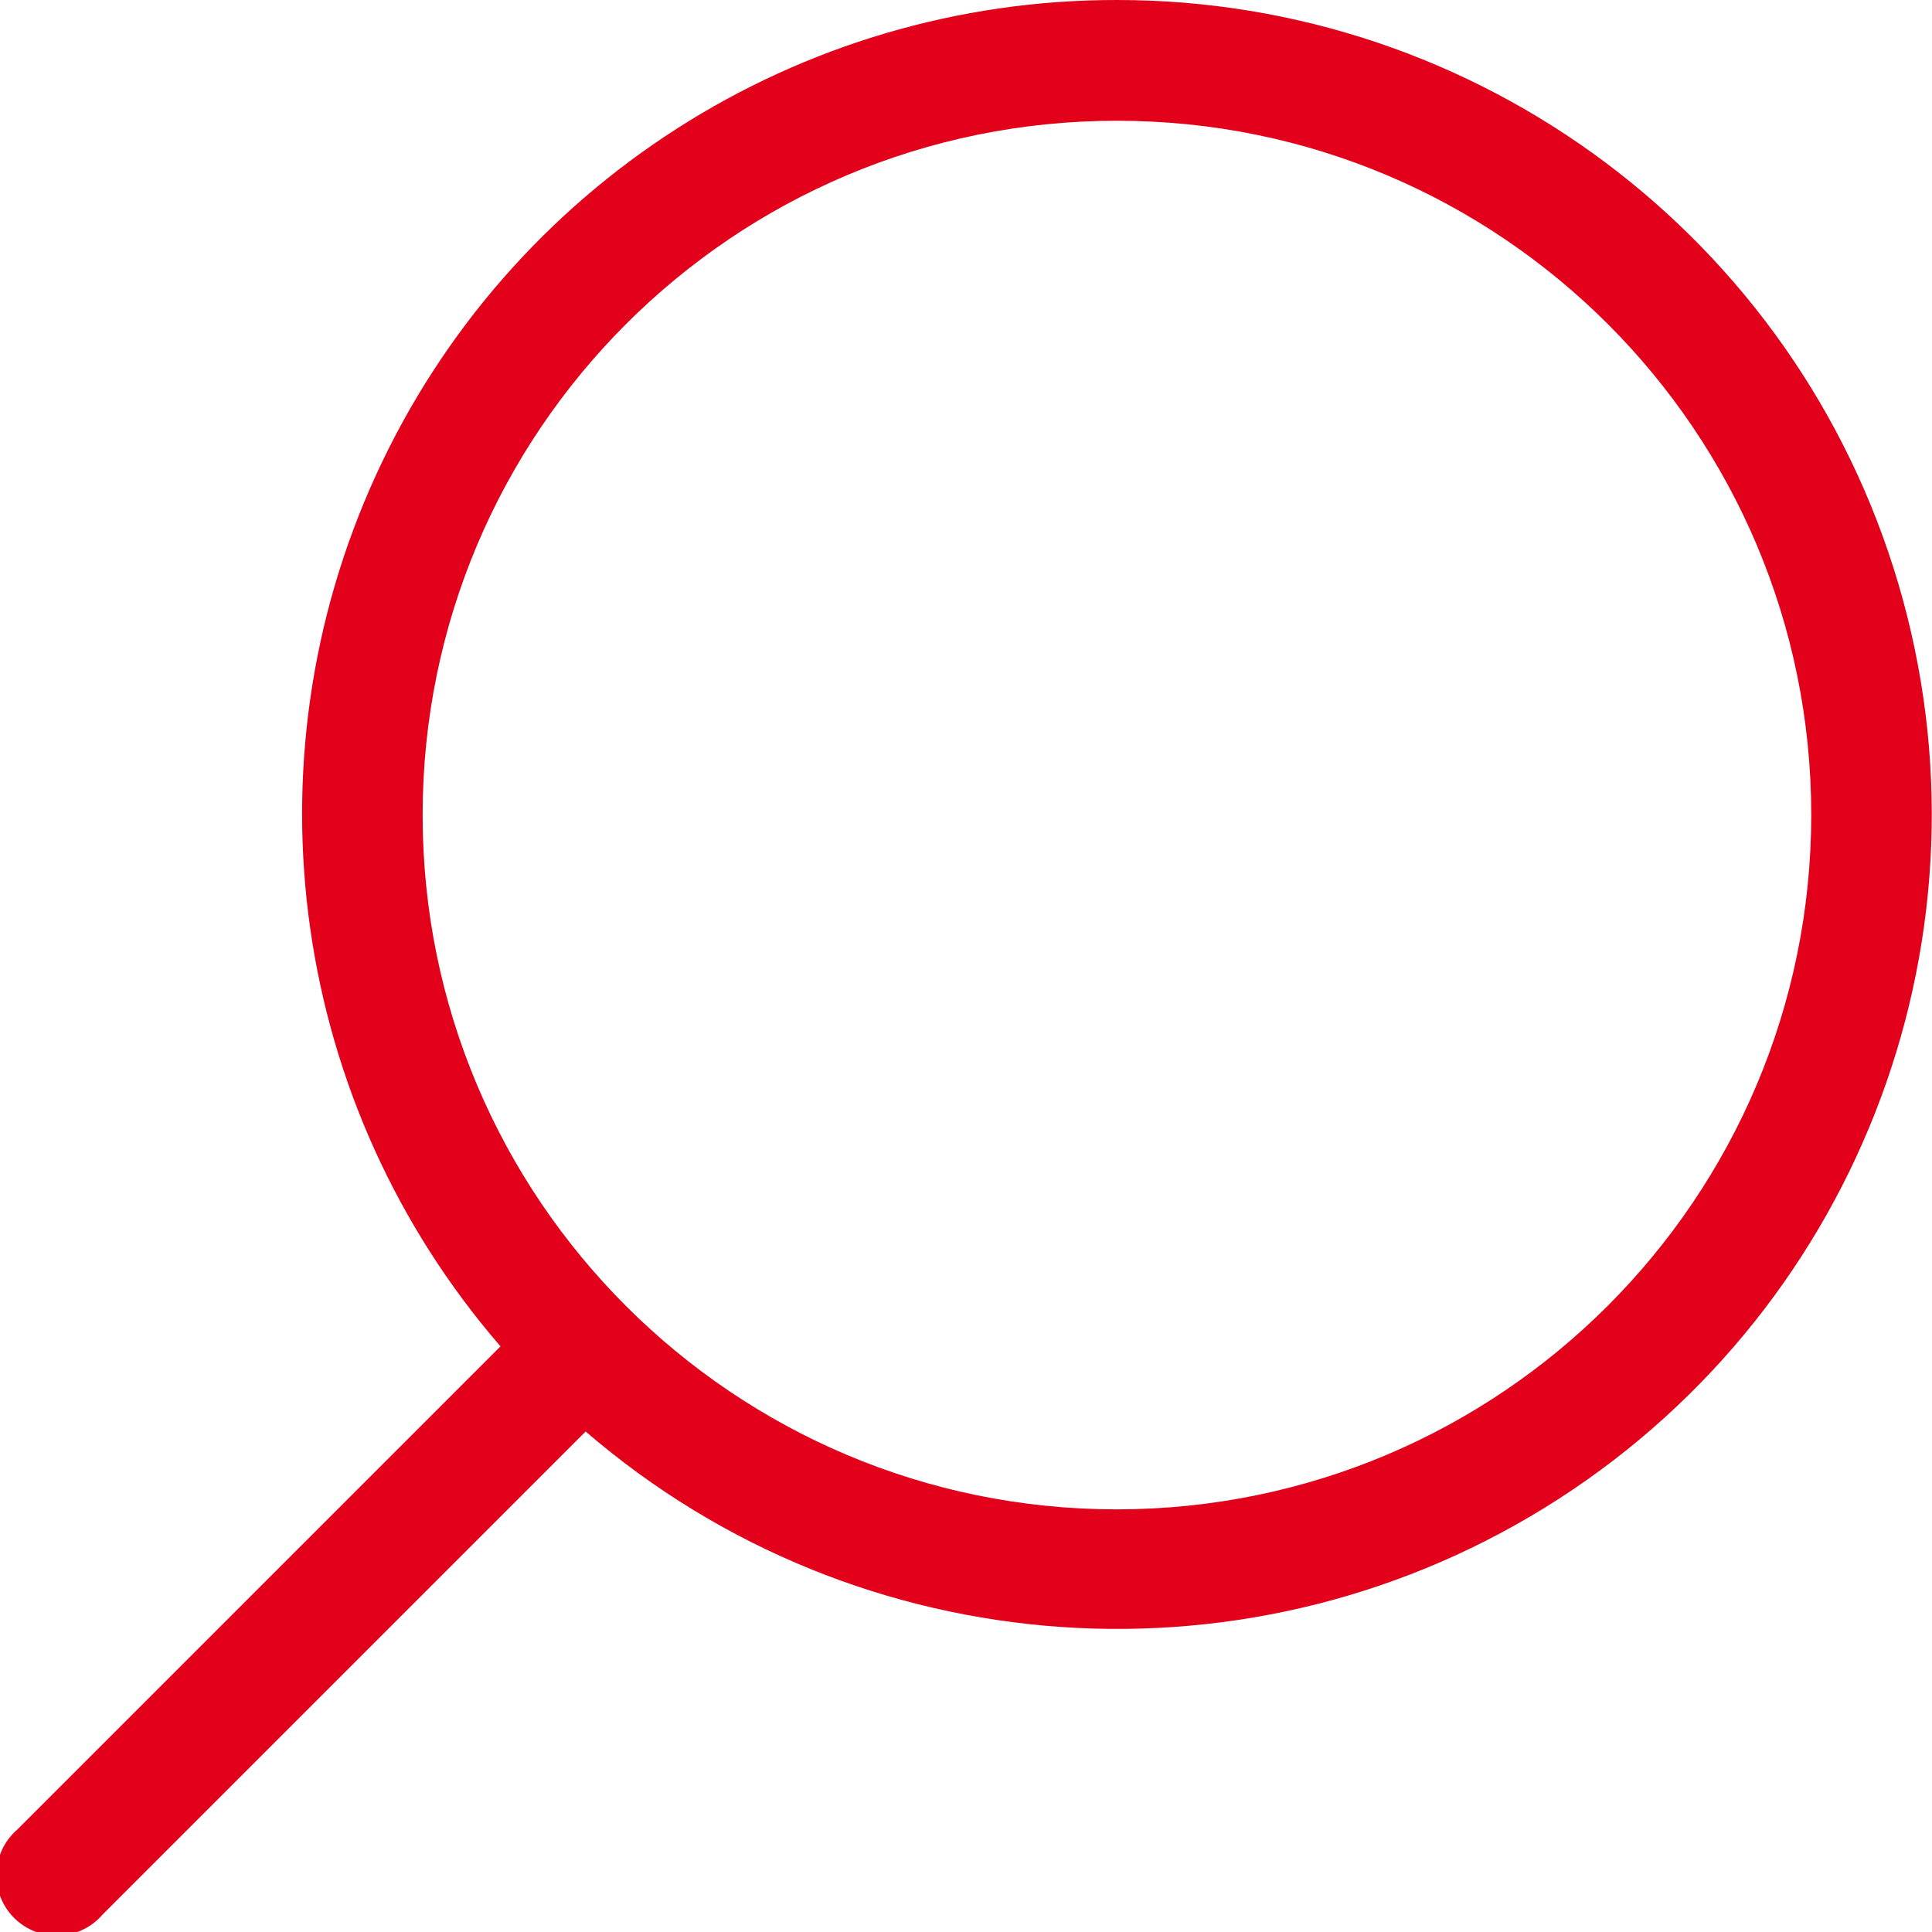
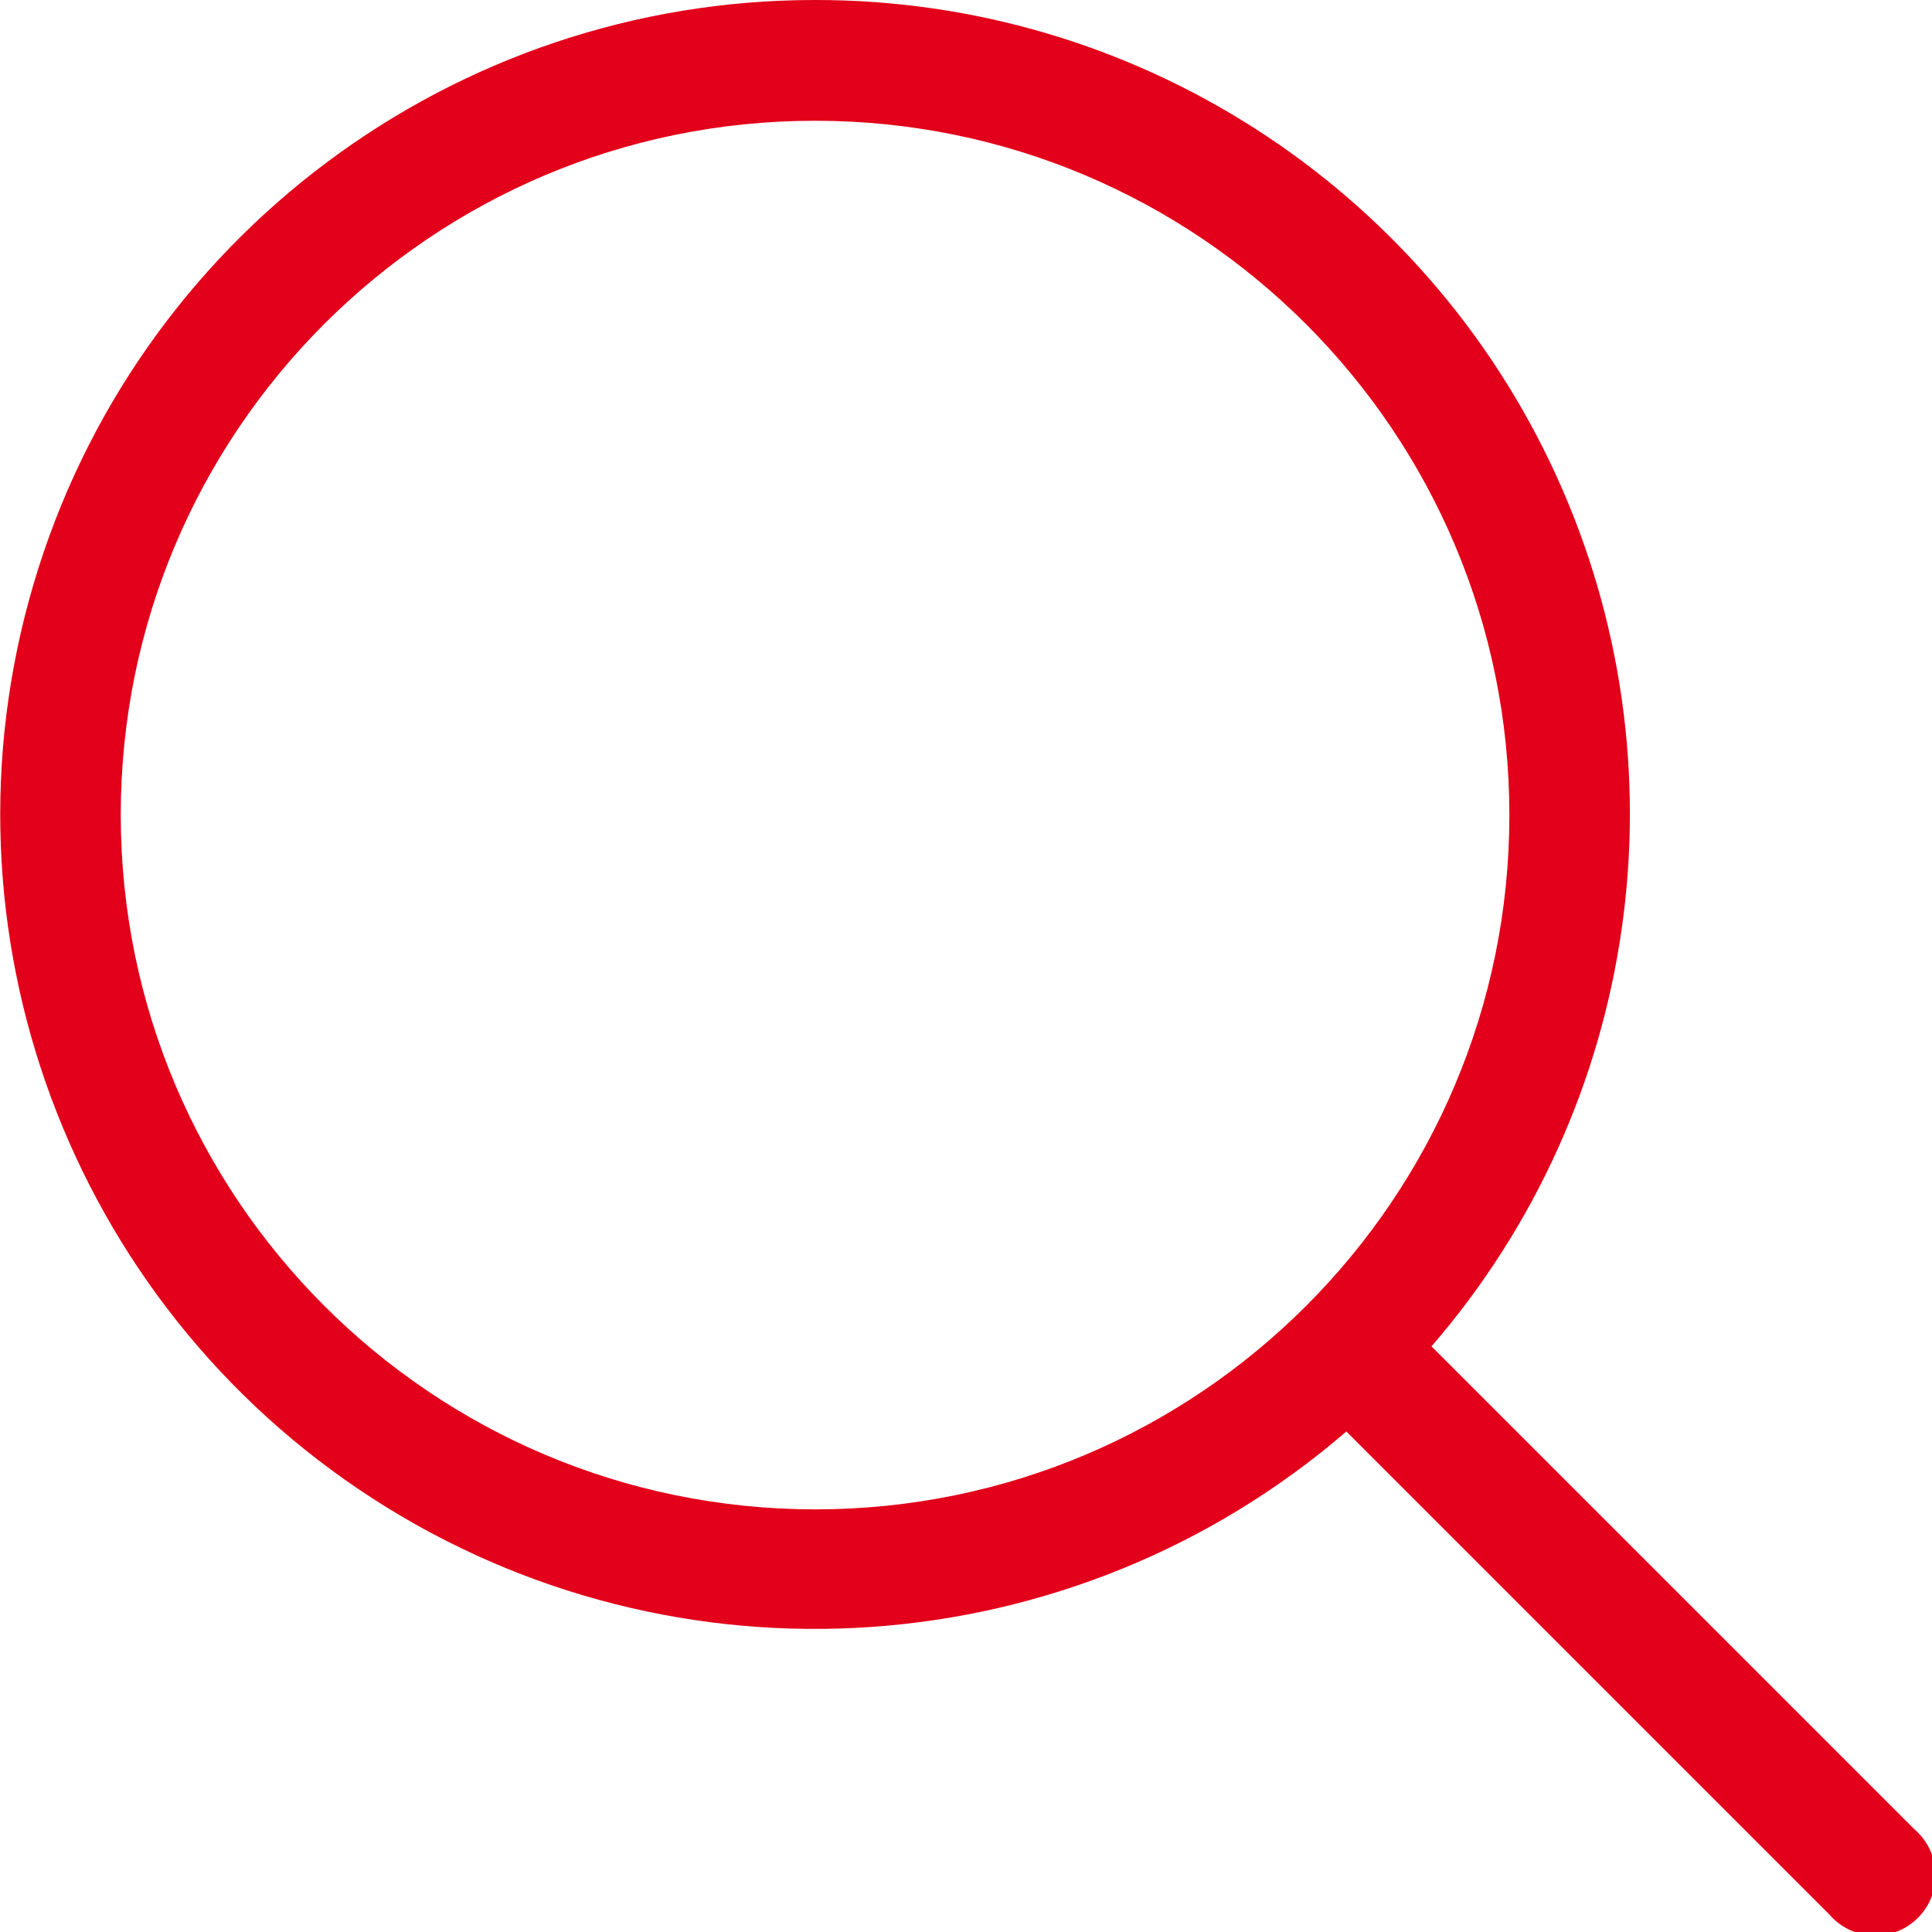
<svg xmlns="http://www.w3.org/2000/svg" id="Icons" width="32" height="32" viewBox="0 0 32 32">
  <g id="Search">
-     <path d="M18.5,0A13.48,13.48,0,0,0,8.29,22.3l-8,8a1,1,0,1,0,1.41,1.41l8-8A13.49,13.49,0,1,0,18.5,0Zm0,25A11.5,11.5,0,1,1,30,13.5,11.51,11.51,0,0,1,18.5,25Z" style="fill:#e2001a" />
+     <path d="M13.5,0A13.48,13.48,0,0,1,23.71,22.3l8,8a1,1,0,1,1-1.41,1.41l-8-8A13.49,13.49,0,1,1,13.5,0Zm0,25A11.5,11.5,0,1,0,2,13.5,11.51,11.51,0,0,0,13.5,25Z" style="fill:#e2001a" />
  </g>
</svg>
